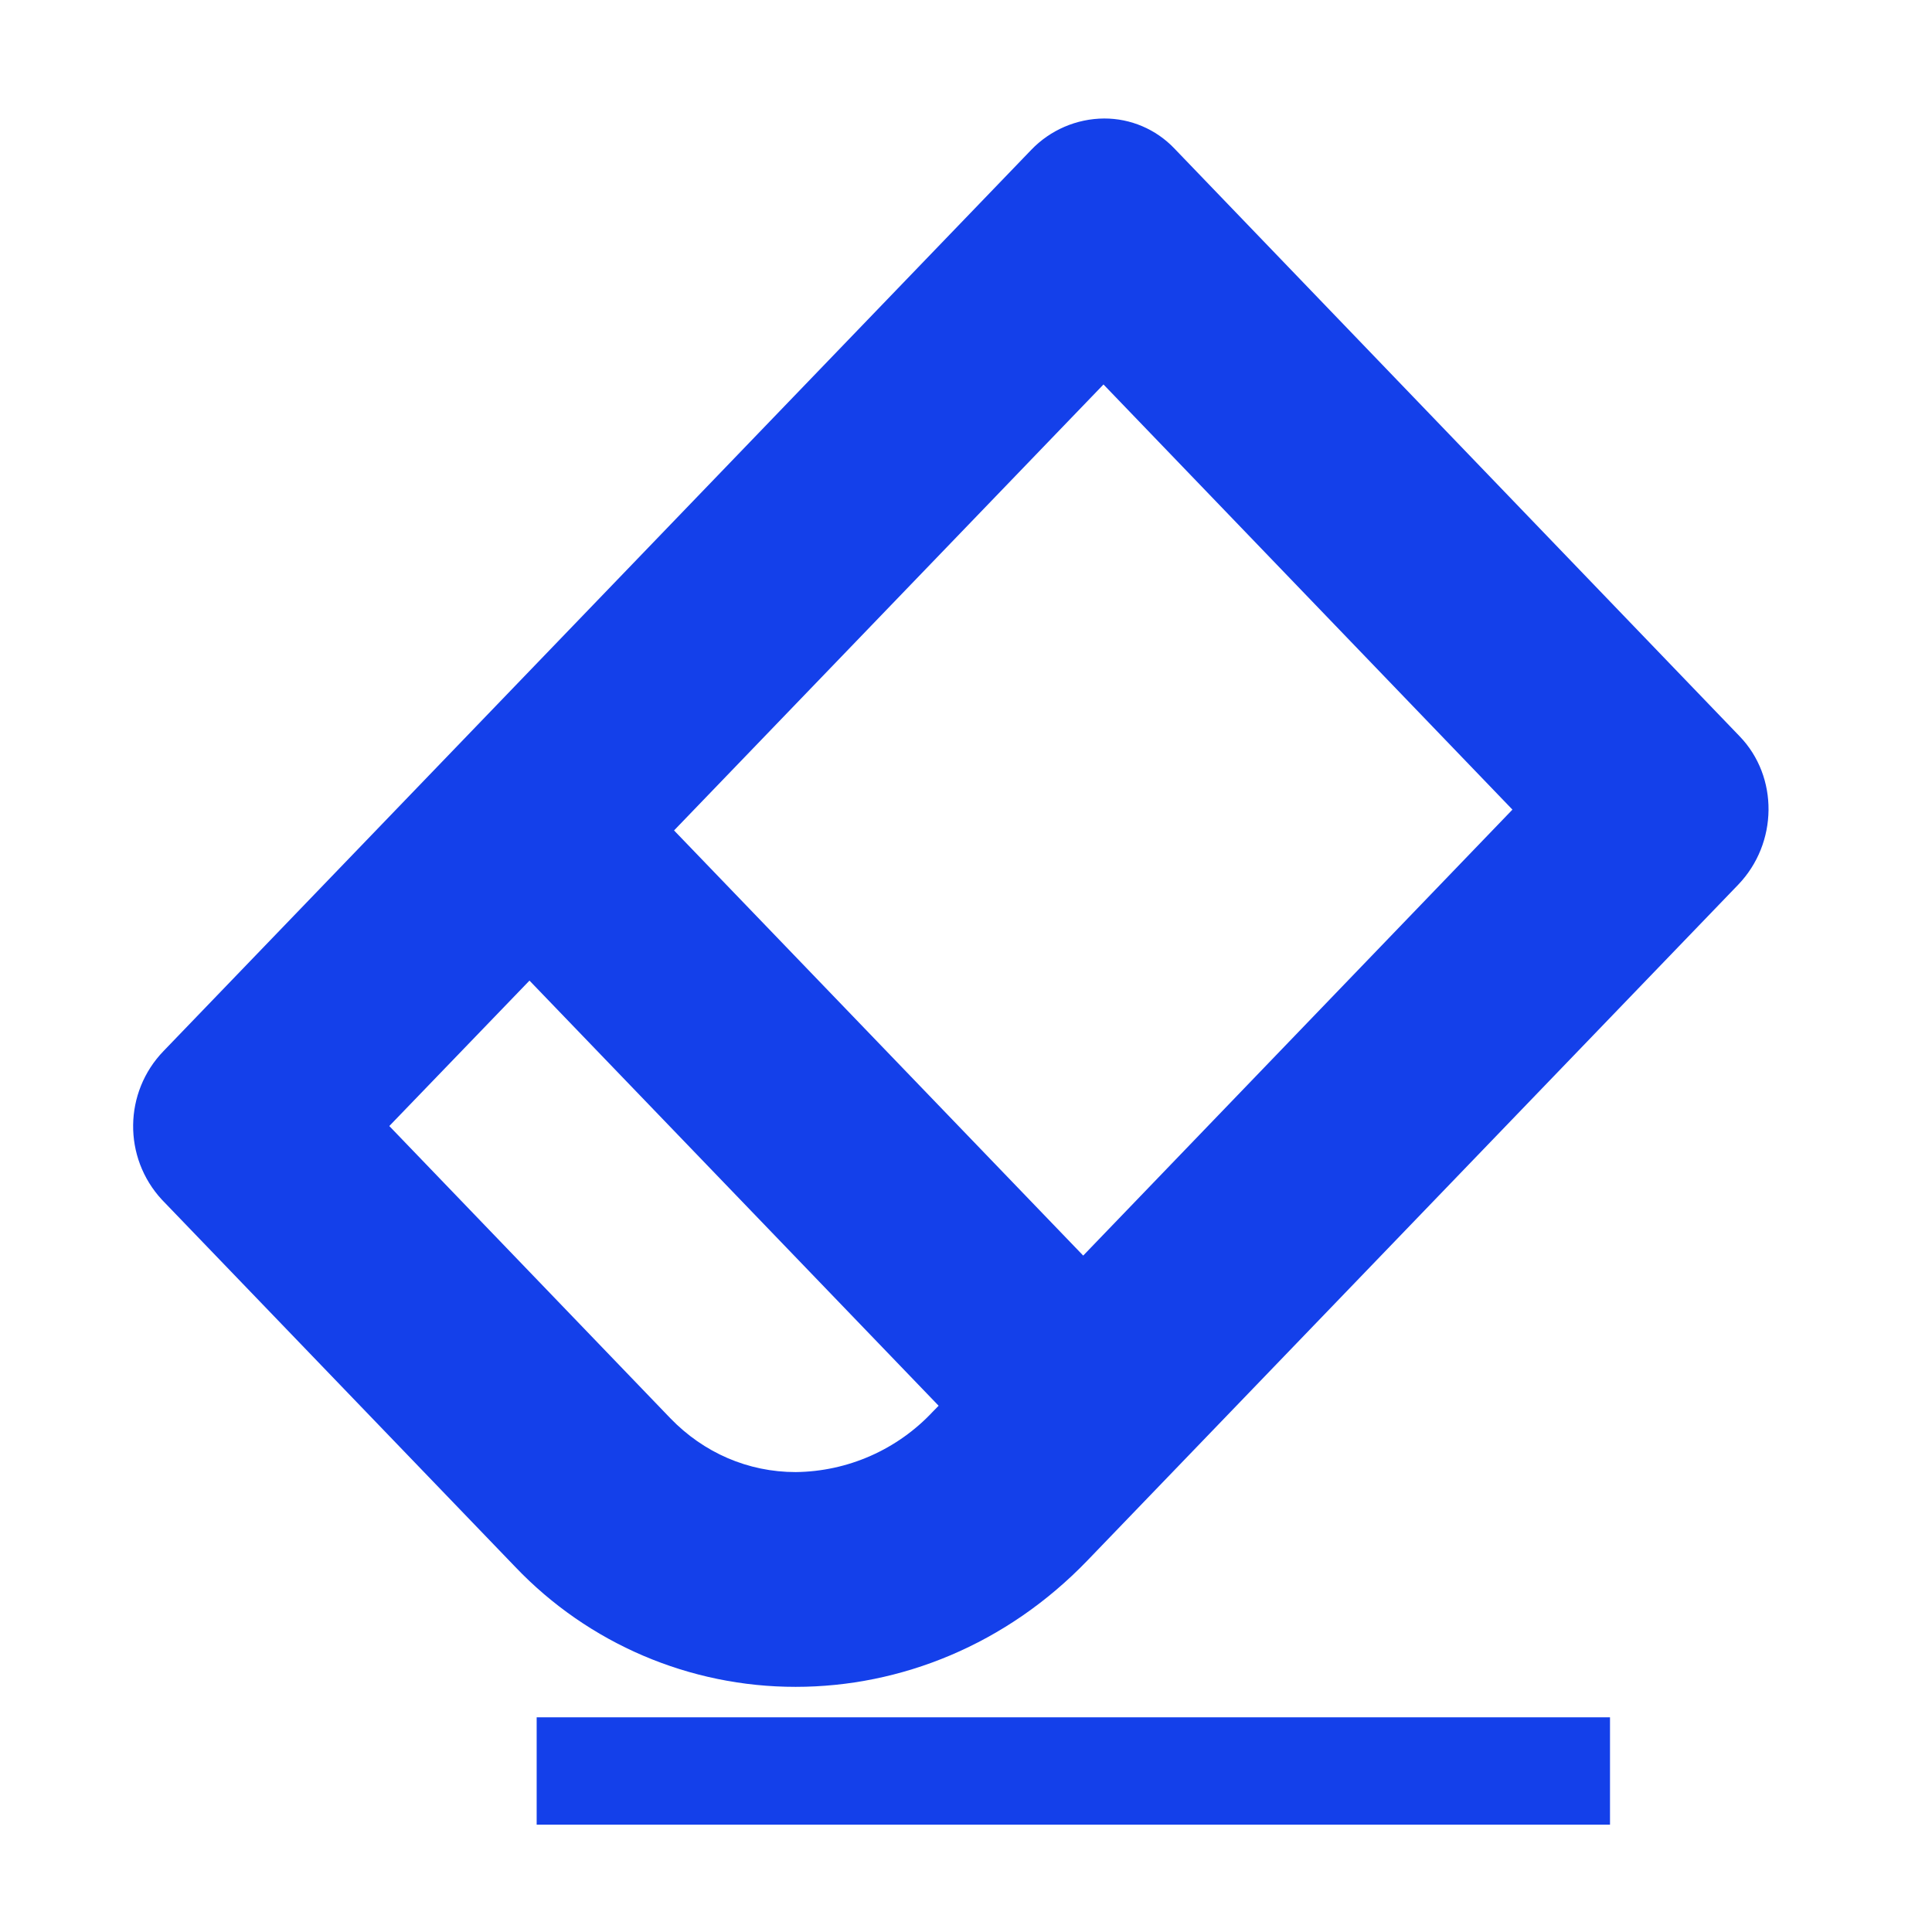
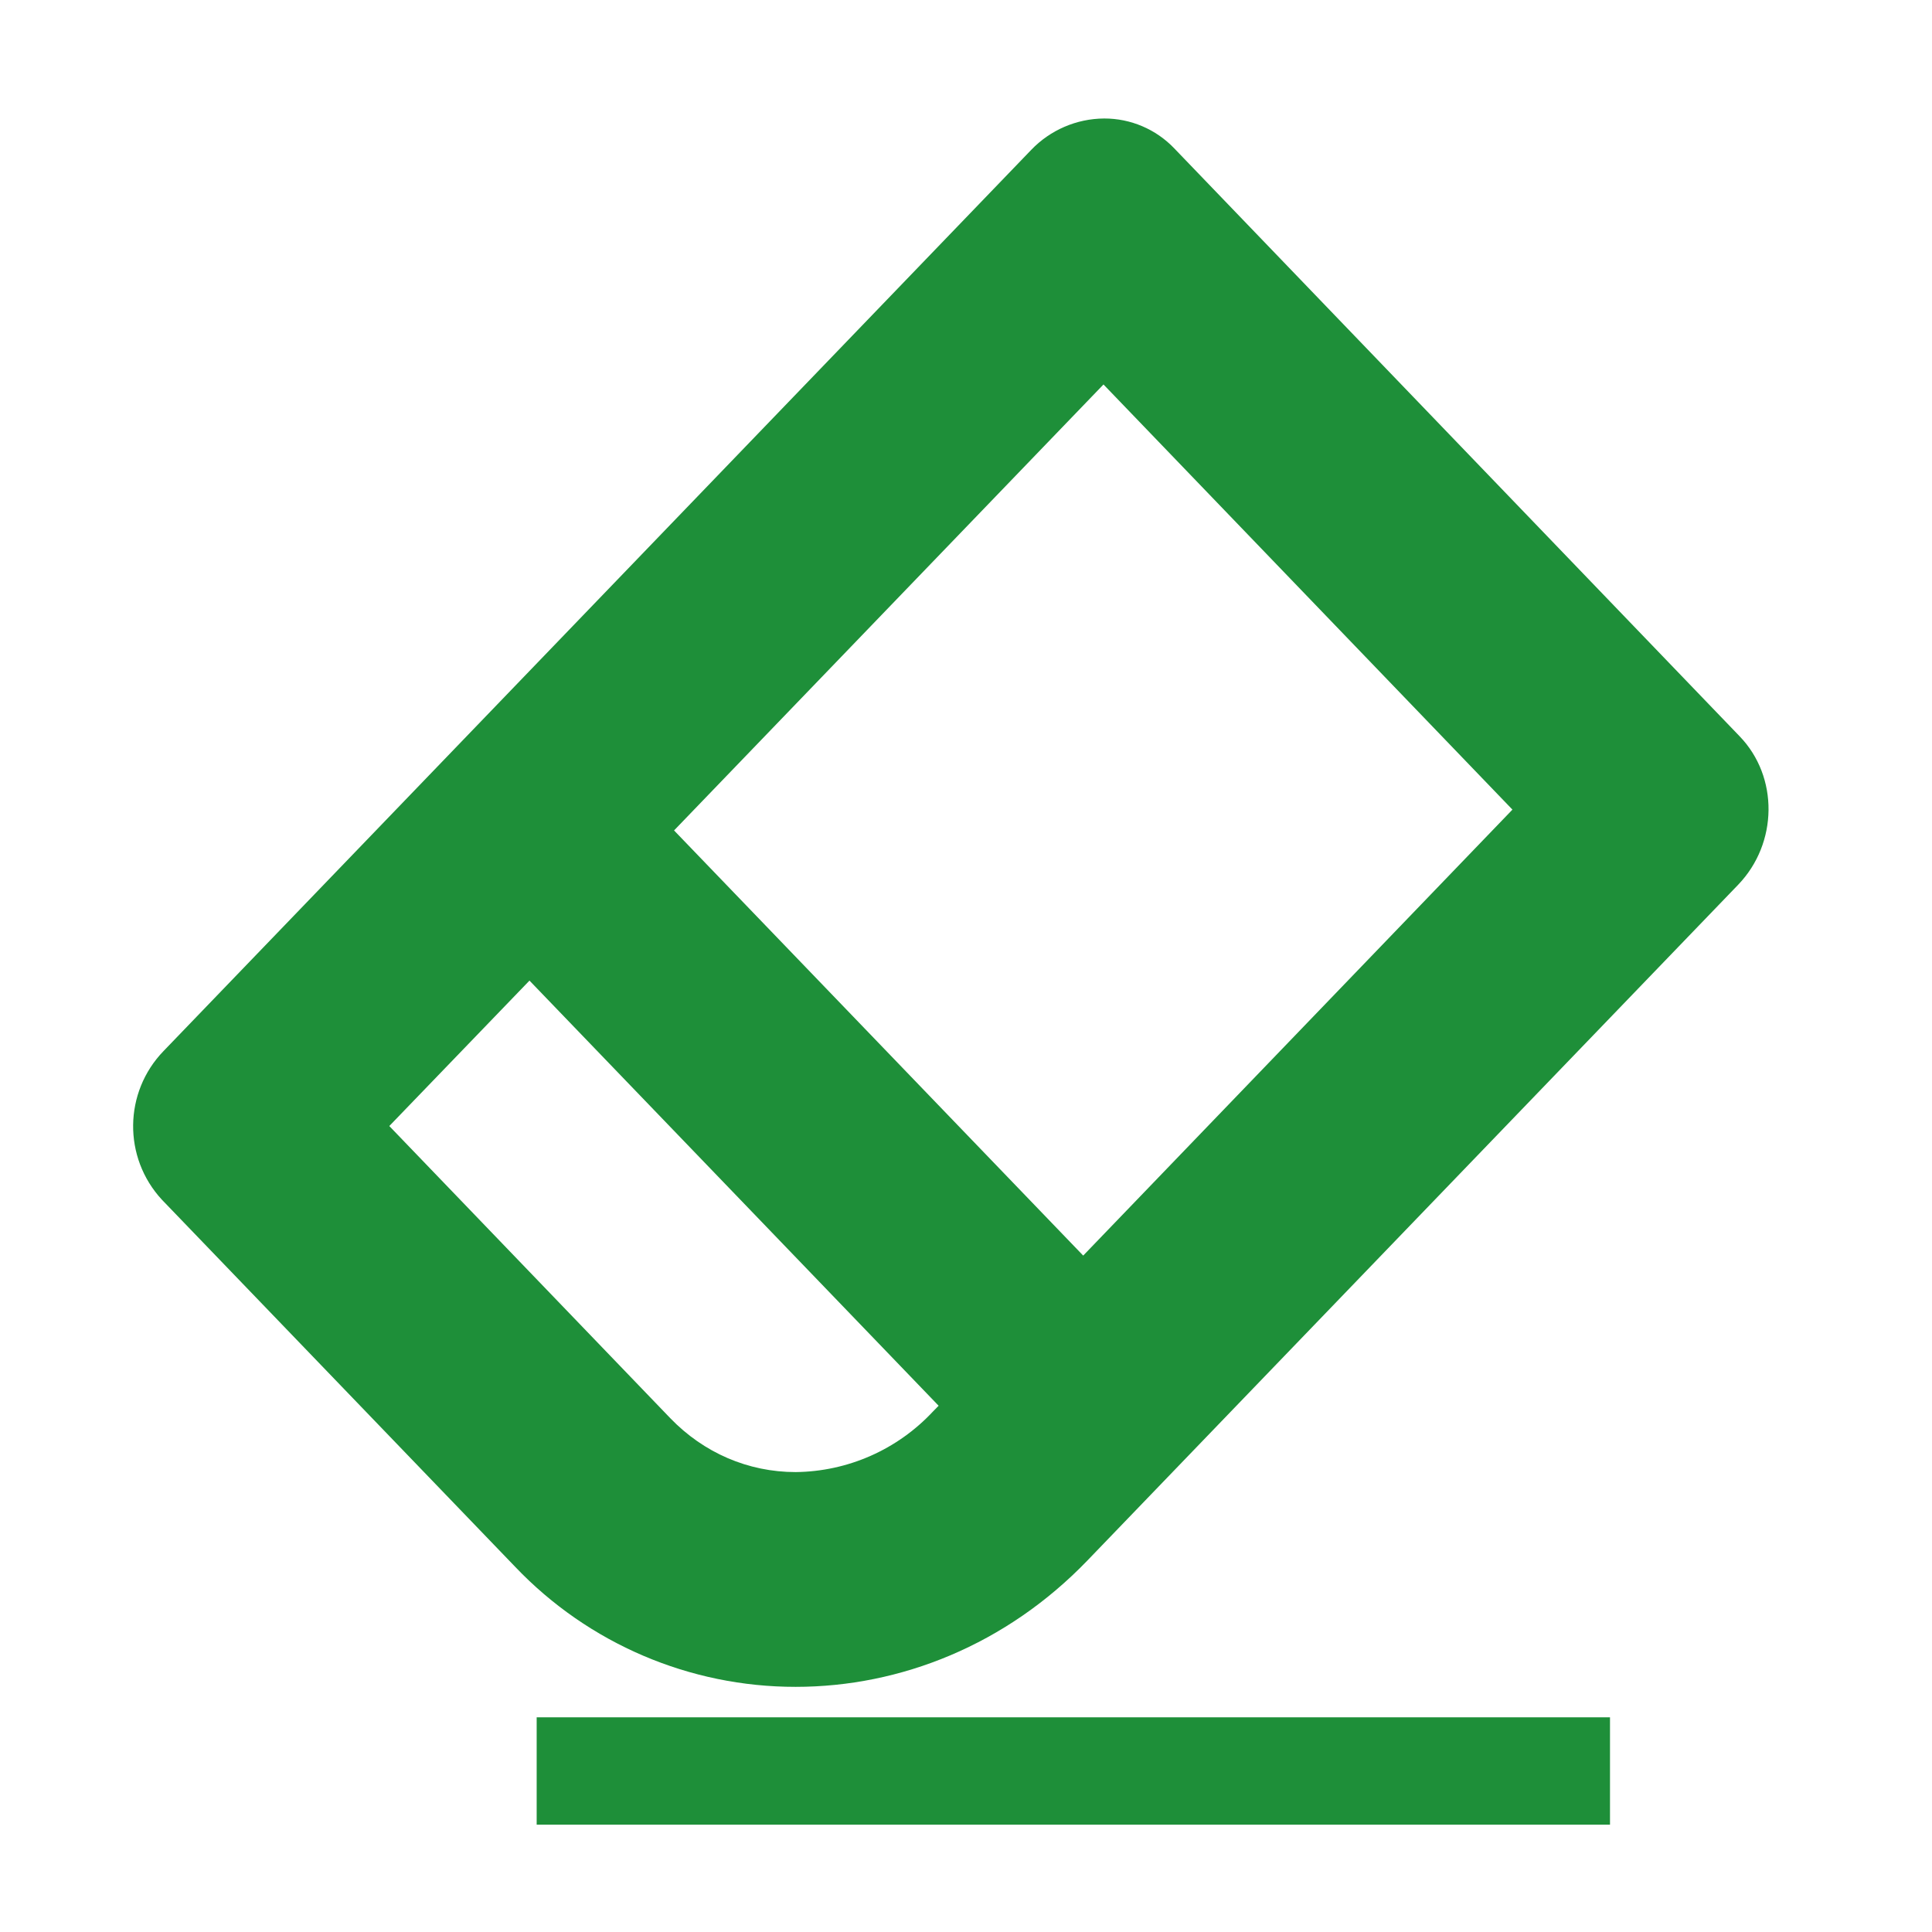
<svg xmlns="http://www.w3.org/2000/svg" t="1525082747994" class="icon" style="" viewBox="0 0 1024 1024" version="1.1" p-id="43694" width="32" height="32">
  <defs>
    <style type="text/css" />
  </defs>
-   <path d="M922.055 390.258L622.364 78.62a51.2 51.2 0 0 0-37.148-15.815 53.988 53.988 0 0 0-38.684 16.668L86.699 557.056a57.344 57.344 0 0 0-0.91 78.791L273.18 830.578a205.084 205.084 0 0 0 148.537 63.488c55.694 0 111.673-22.357 154.624-66.958l344.917-358.172c21.163-22.016 21.504-57.23 0.796-78.677z m-427.634 357.945a100.921 100.921 0 0 1-72.704 32.028c-25.145 0-48.754-10.183-66.503-28.615l-148.878-154.795 74.297-77.084 216.86 225.337-3.072 3.129z m79.701-82.716L357.262 440.149l227.612-236.373 216.747 225.337-227.499 236.373zM284.444 910.222h568.889v56.889H284.444z" p-id="43695" fill="#1440ea" />
+   <path d="M922.055 390.258L622.364 78.62a51.2 51.2 0 0 0-37.148-15.815 53.988 53.988 0 0 0-38.684 16.668L86.699 557.056a57.344 57.344 0 0 0-0.91 78.791L273.18 830.578a205.084 205.084 0 0 0 148.537 63.488c55.694 0 111.673-22.357 154.624-66.958l344.917-358.172c21.163-22.016 21.504-57.23 0.796-78.677z m-427.634 357.945a100.921 100.921 0 0 1-72.704 32.028c-25.145 0-48.754-10.183-66.503-28.615l-148.878-154.795 74.297-77.084 216.86 225.337-3.072 3.129z m79.701-82.716L357.262 440.149l227.612-236.373 216.747 225.337-227.499 236.373zM284.444 910.222h568.889v56.889H284.444z" p-id="43695" fill="#1e8f39" />
</svg>
